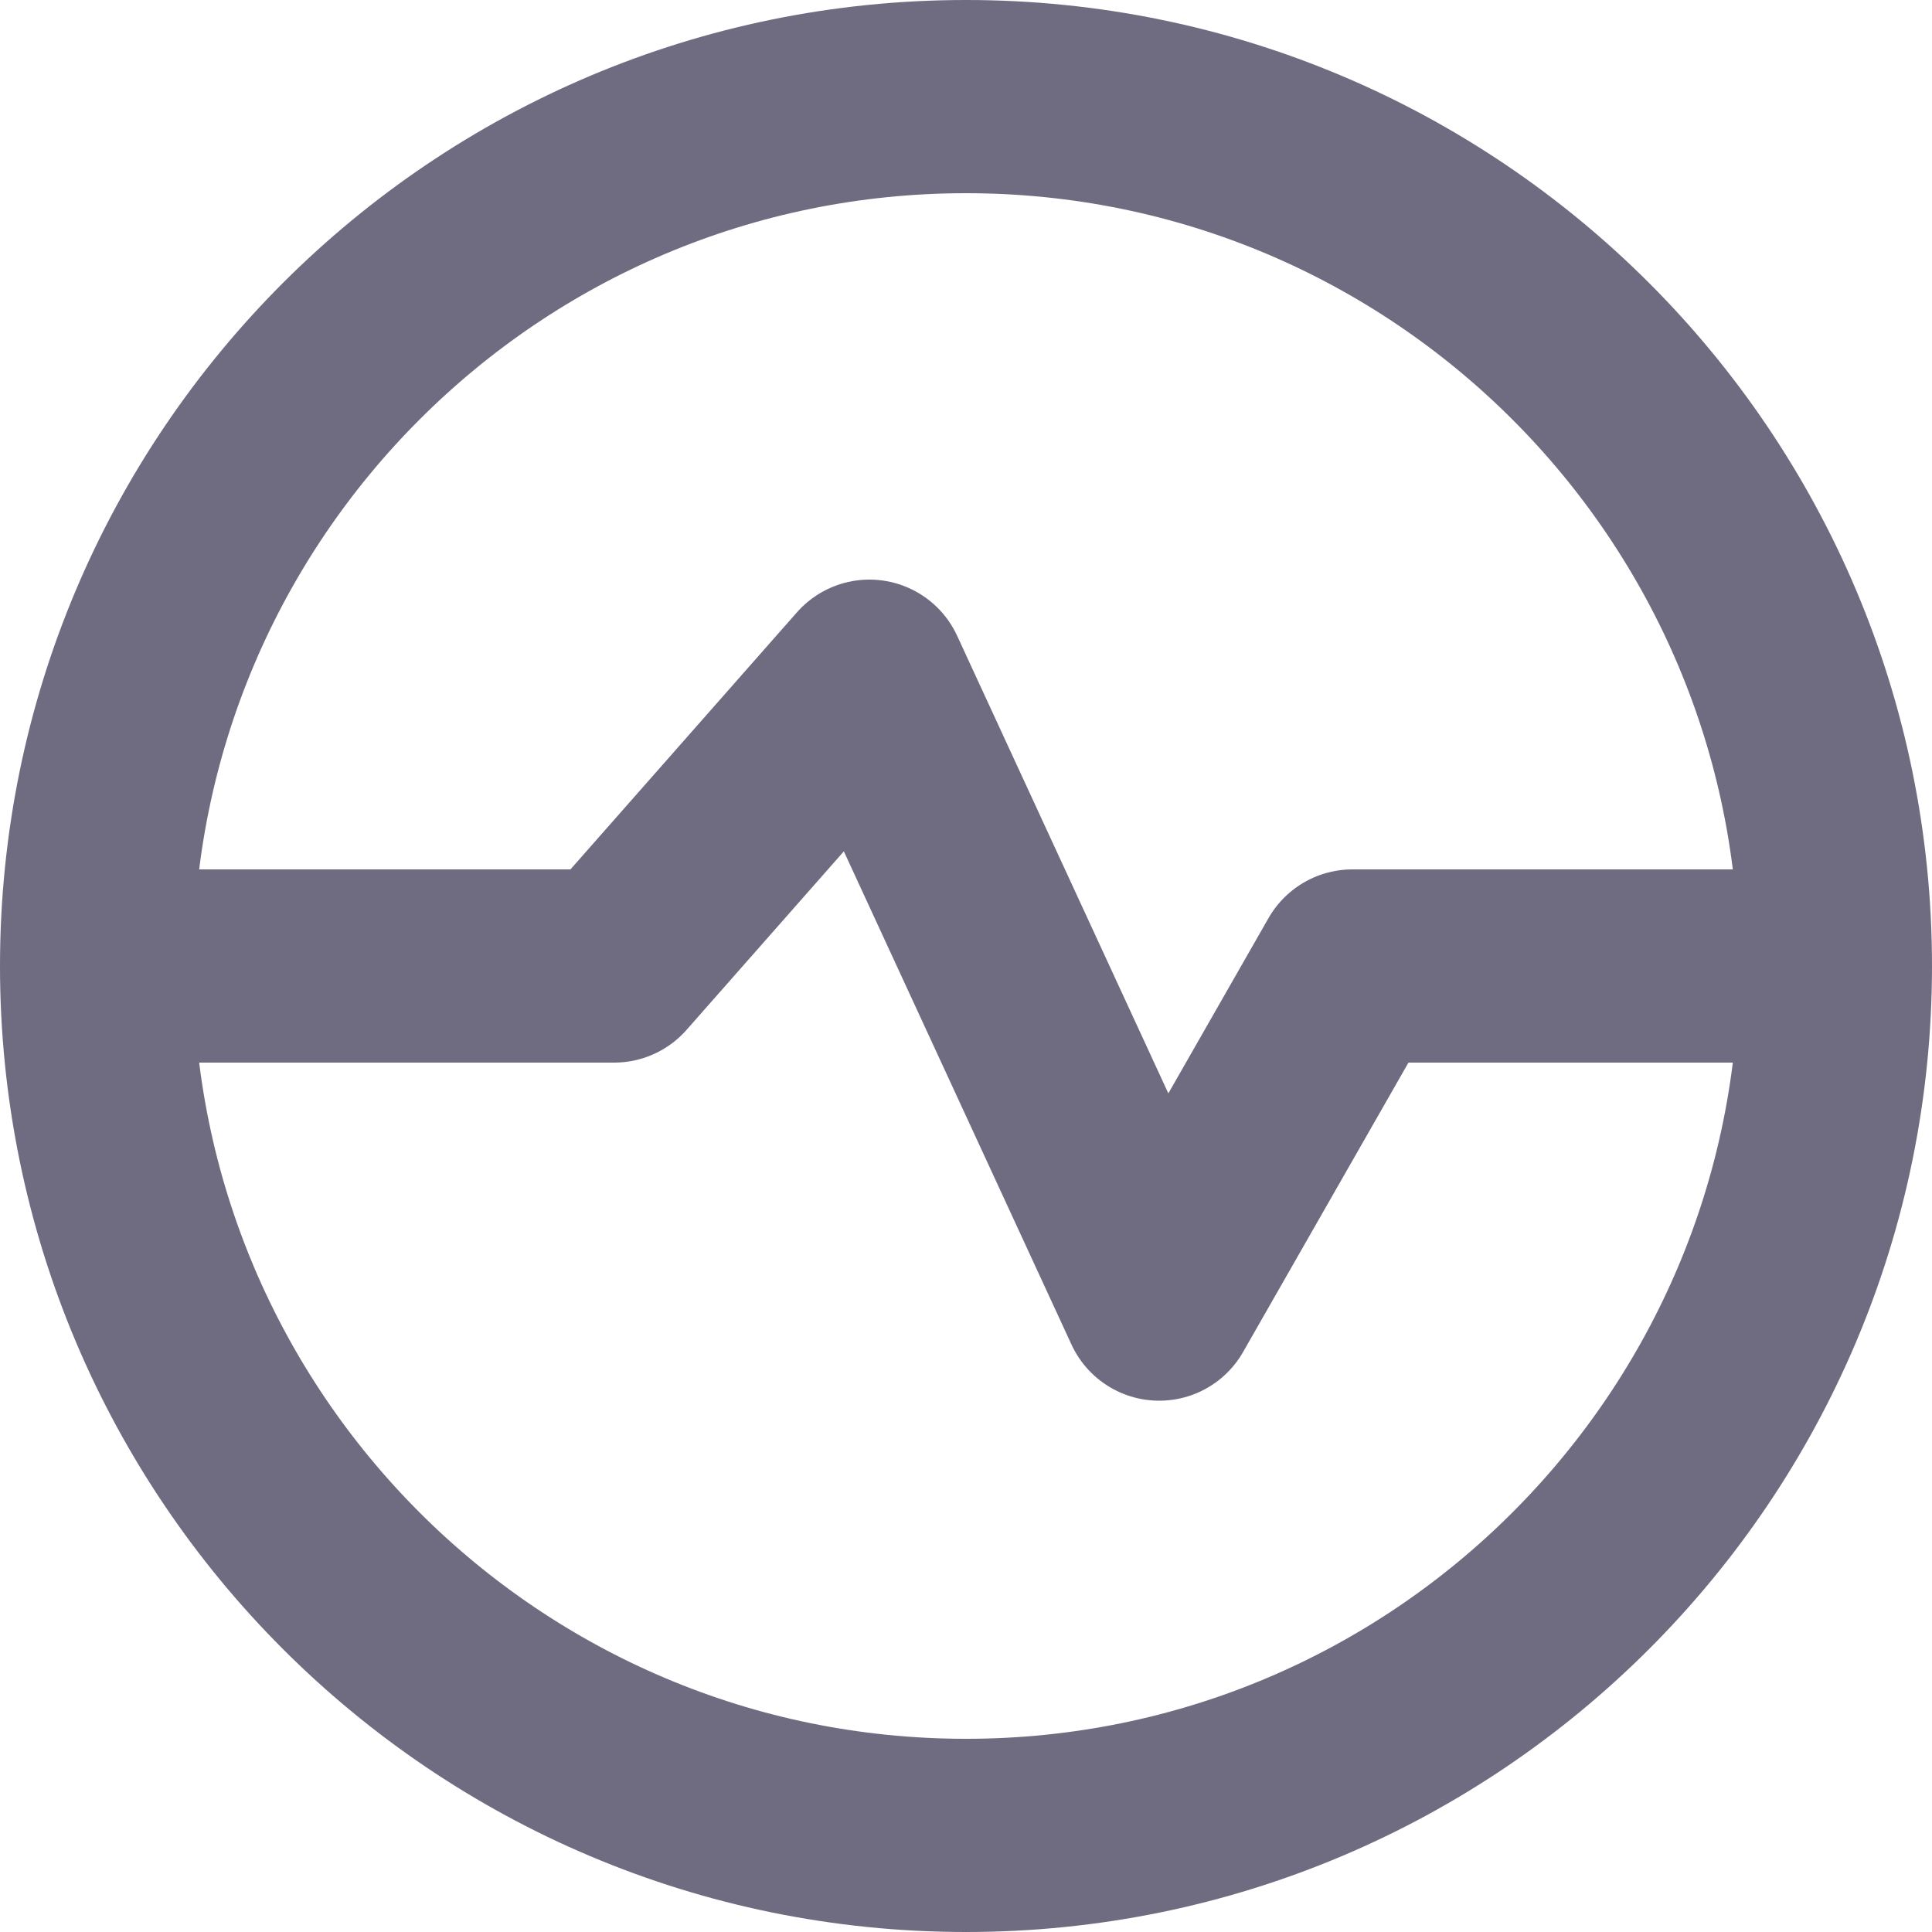
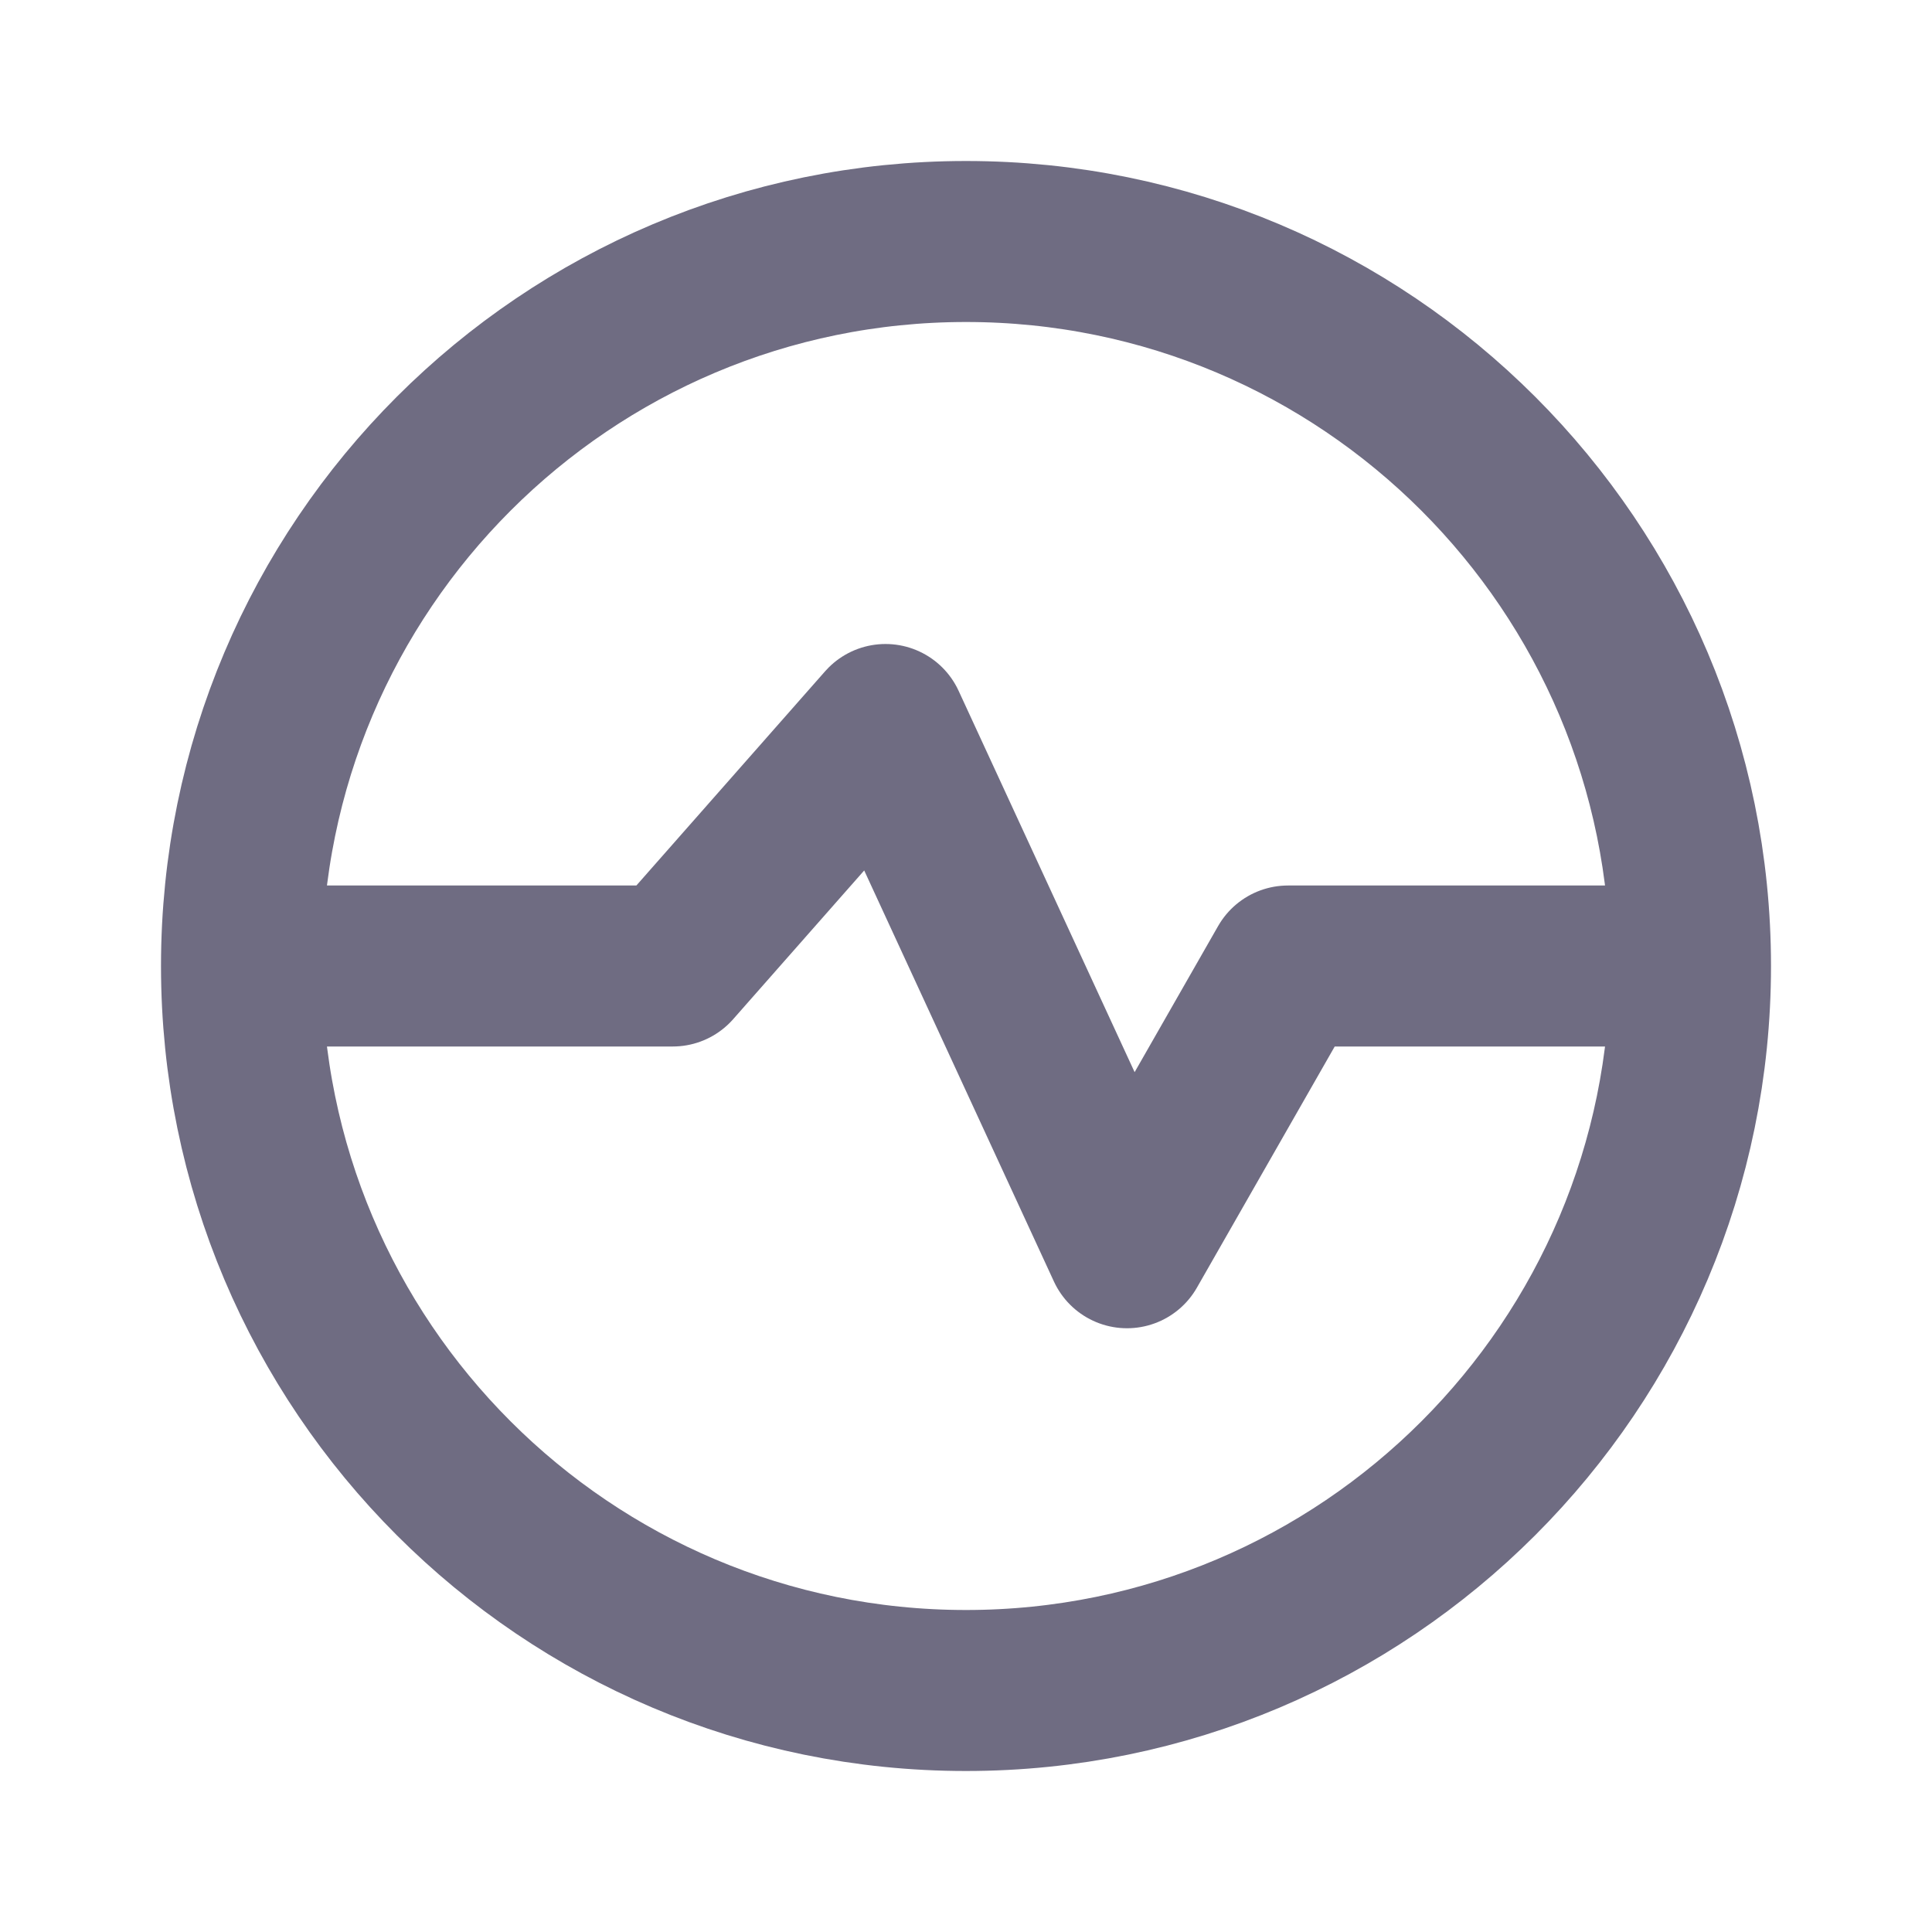
- <svg xmlns="http://www.w3.org/2000/svg" width="20" height="20" viewBox="0 0 20 20" fill="none">
-   <circle cx="10" cy="10" r="9" stroke="#6F6C82" stroke-width="2" />
-   <path d="M0.857 10H6.357L9 7L12 13.5L14 10H19.5" stroke="#6F6C82" stroke-width="2" stroke-linejoin="round" />
+ <svg xmlns="http://www.w3.org/2000/svg" width="24" height="24" viewBox="0 0 24 24" fill="none">
+   <circle cx="12" cy="12" r="9" stroke="#6F6C82" stroke-width="2" />
+   <path d="M2.857 12H8.357L11 9L14 15.5L16 12H21.5" stroke="#6F6C82" stroke-width="2" stroke-linejoin="round" />
</svg>
